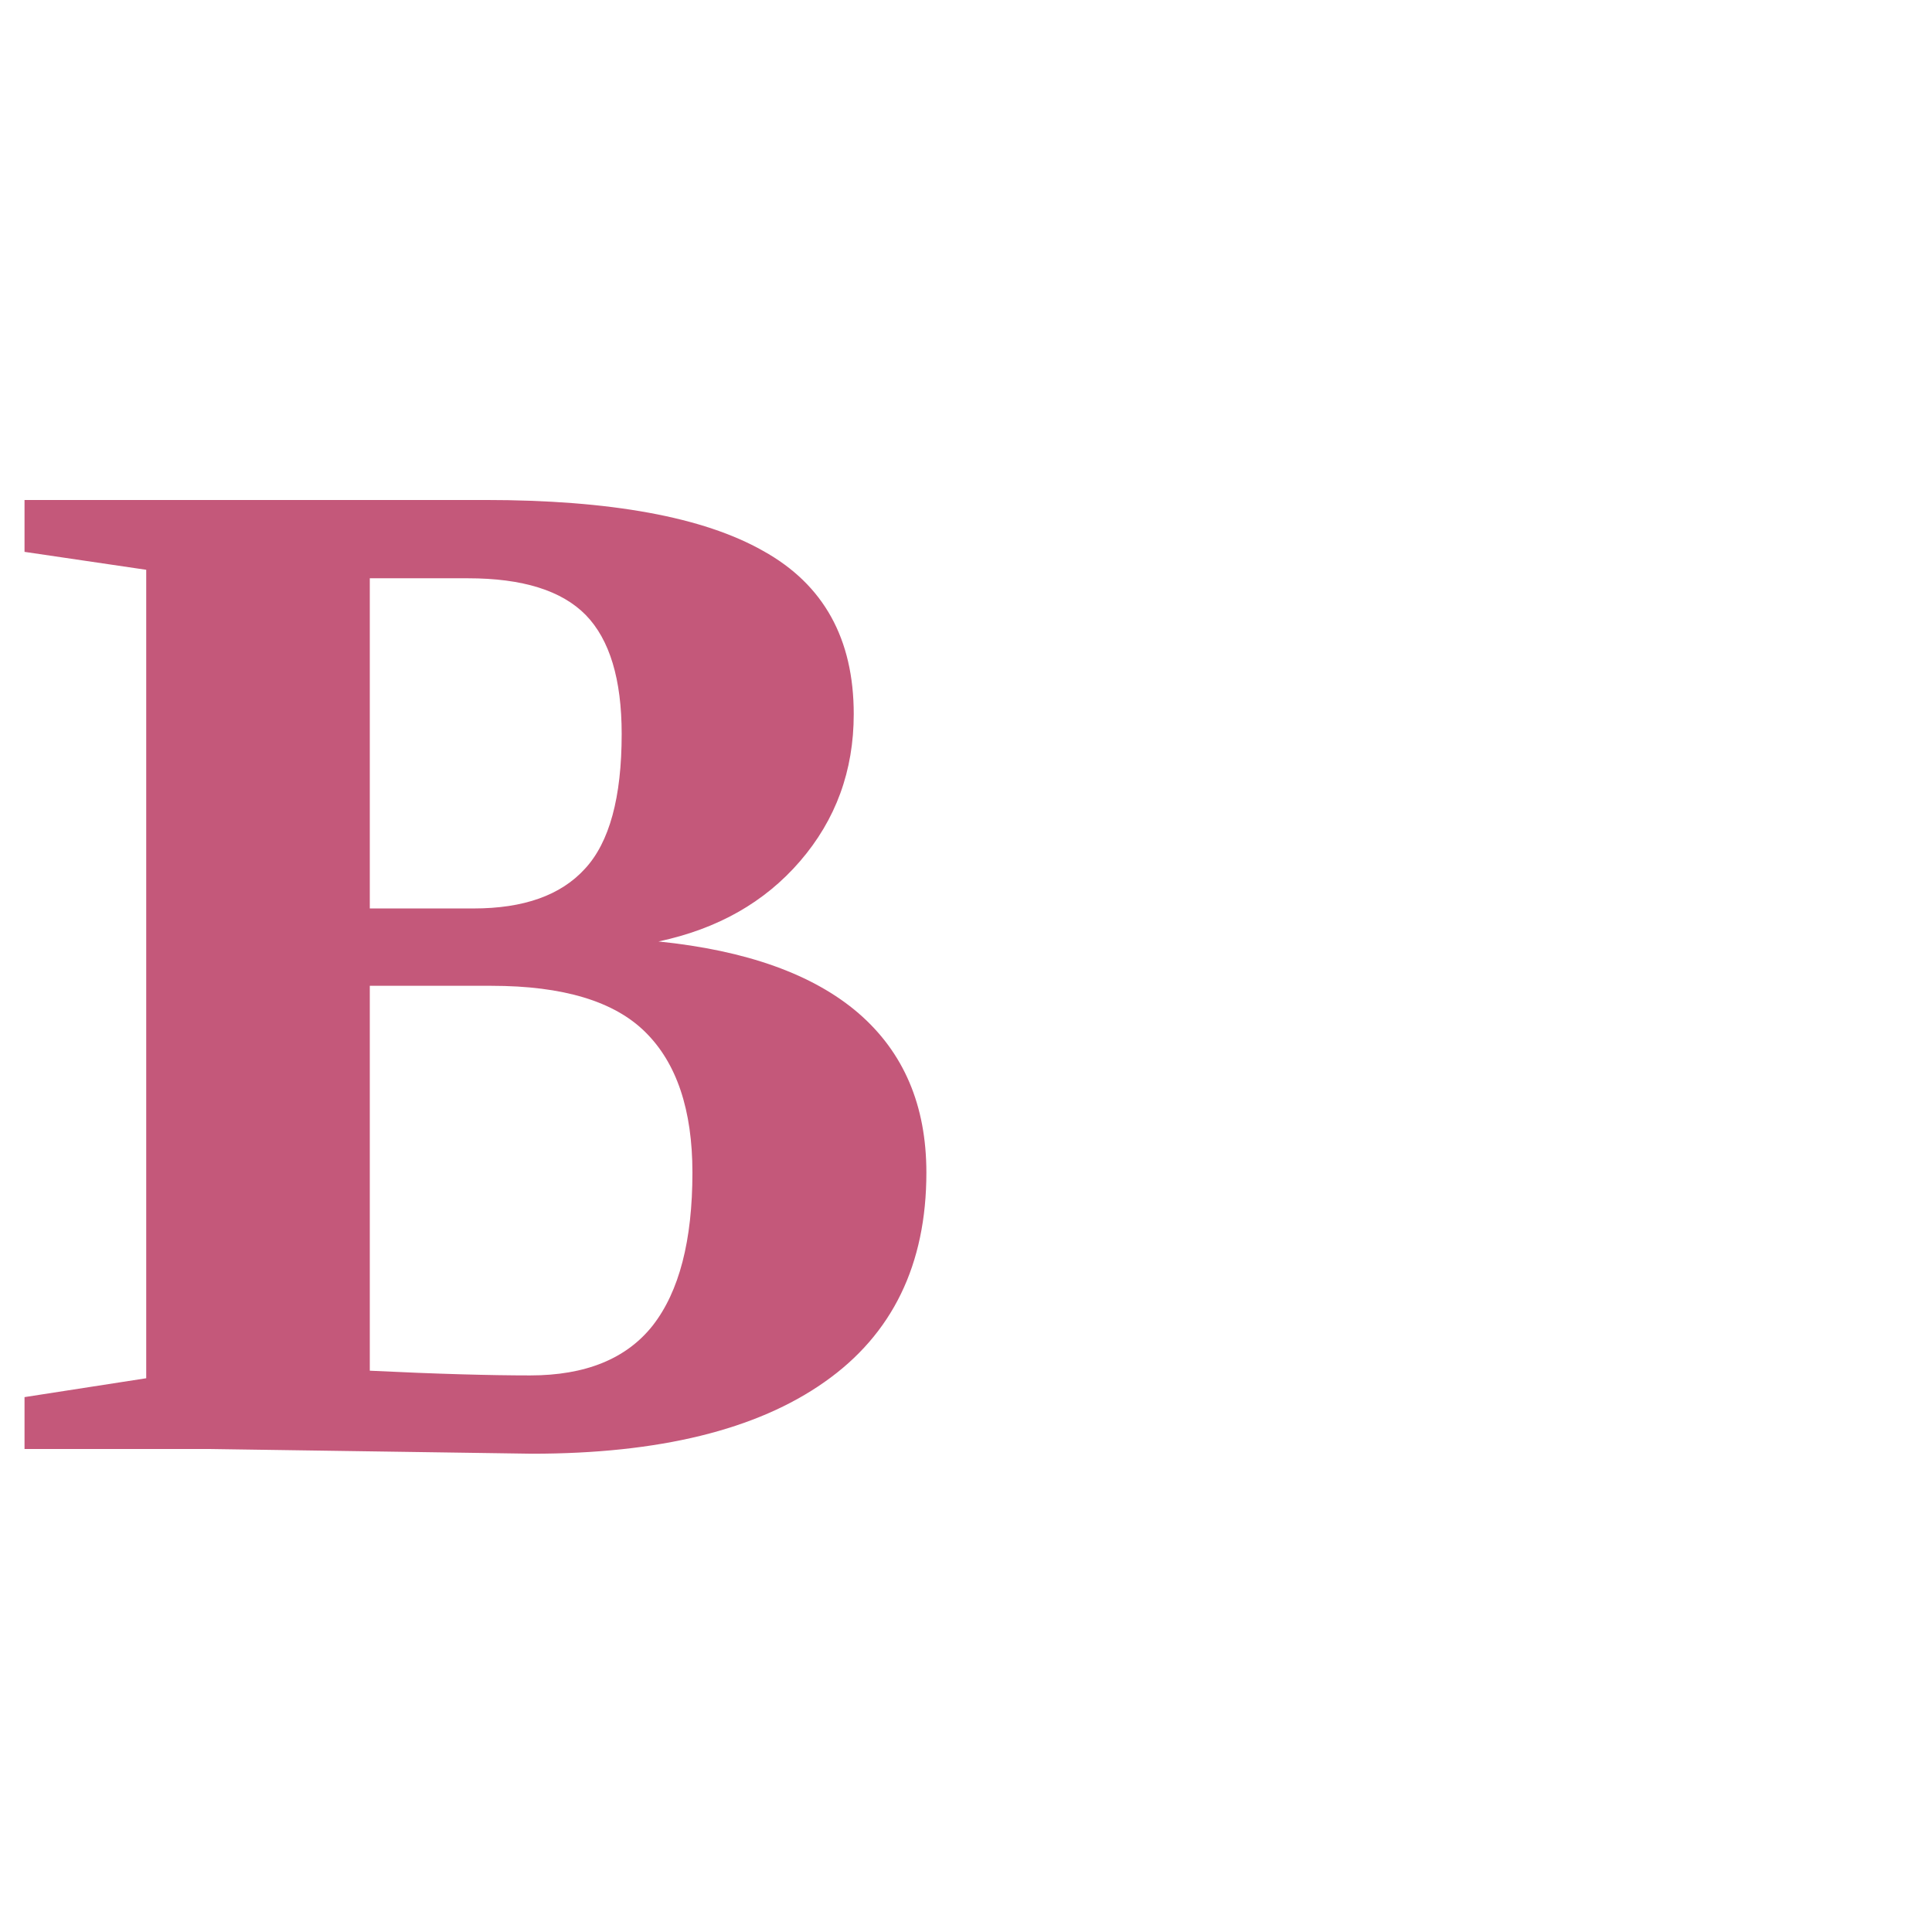
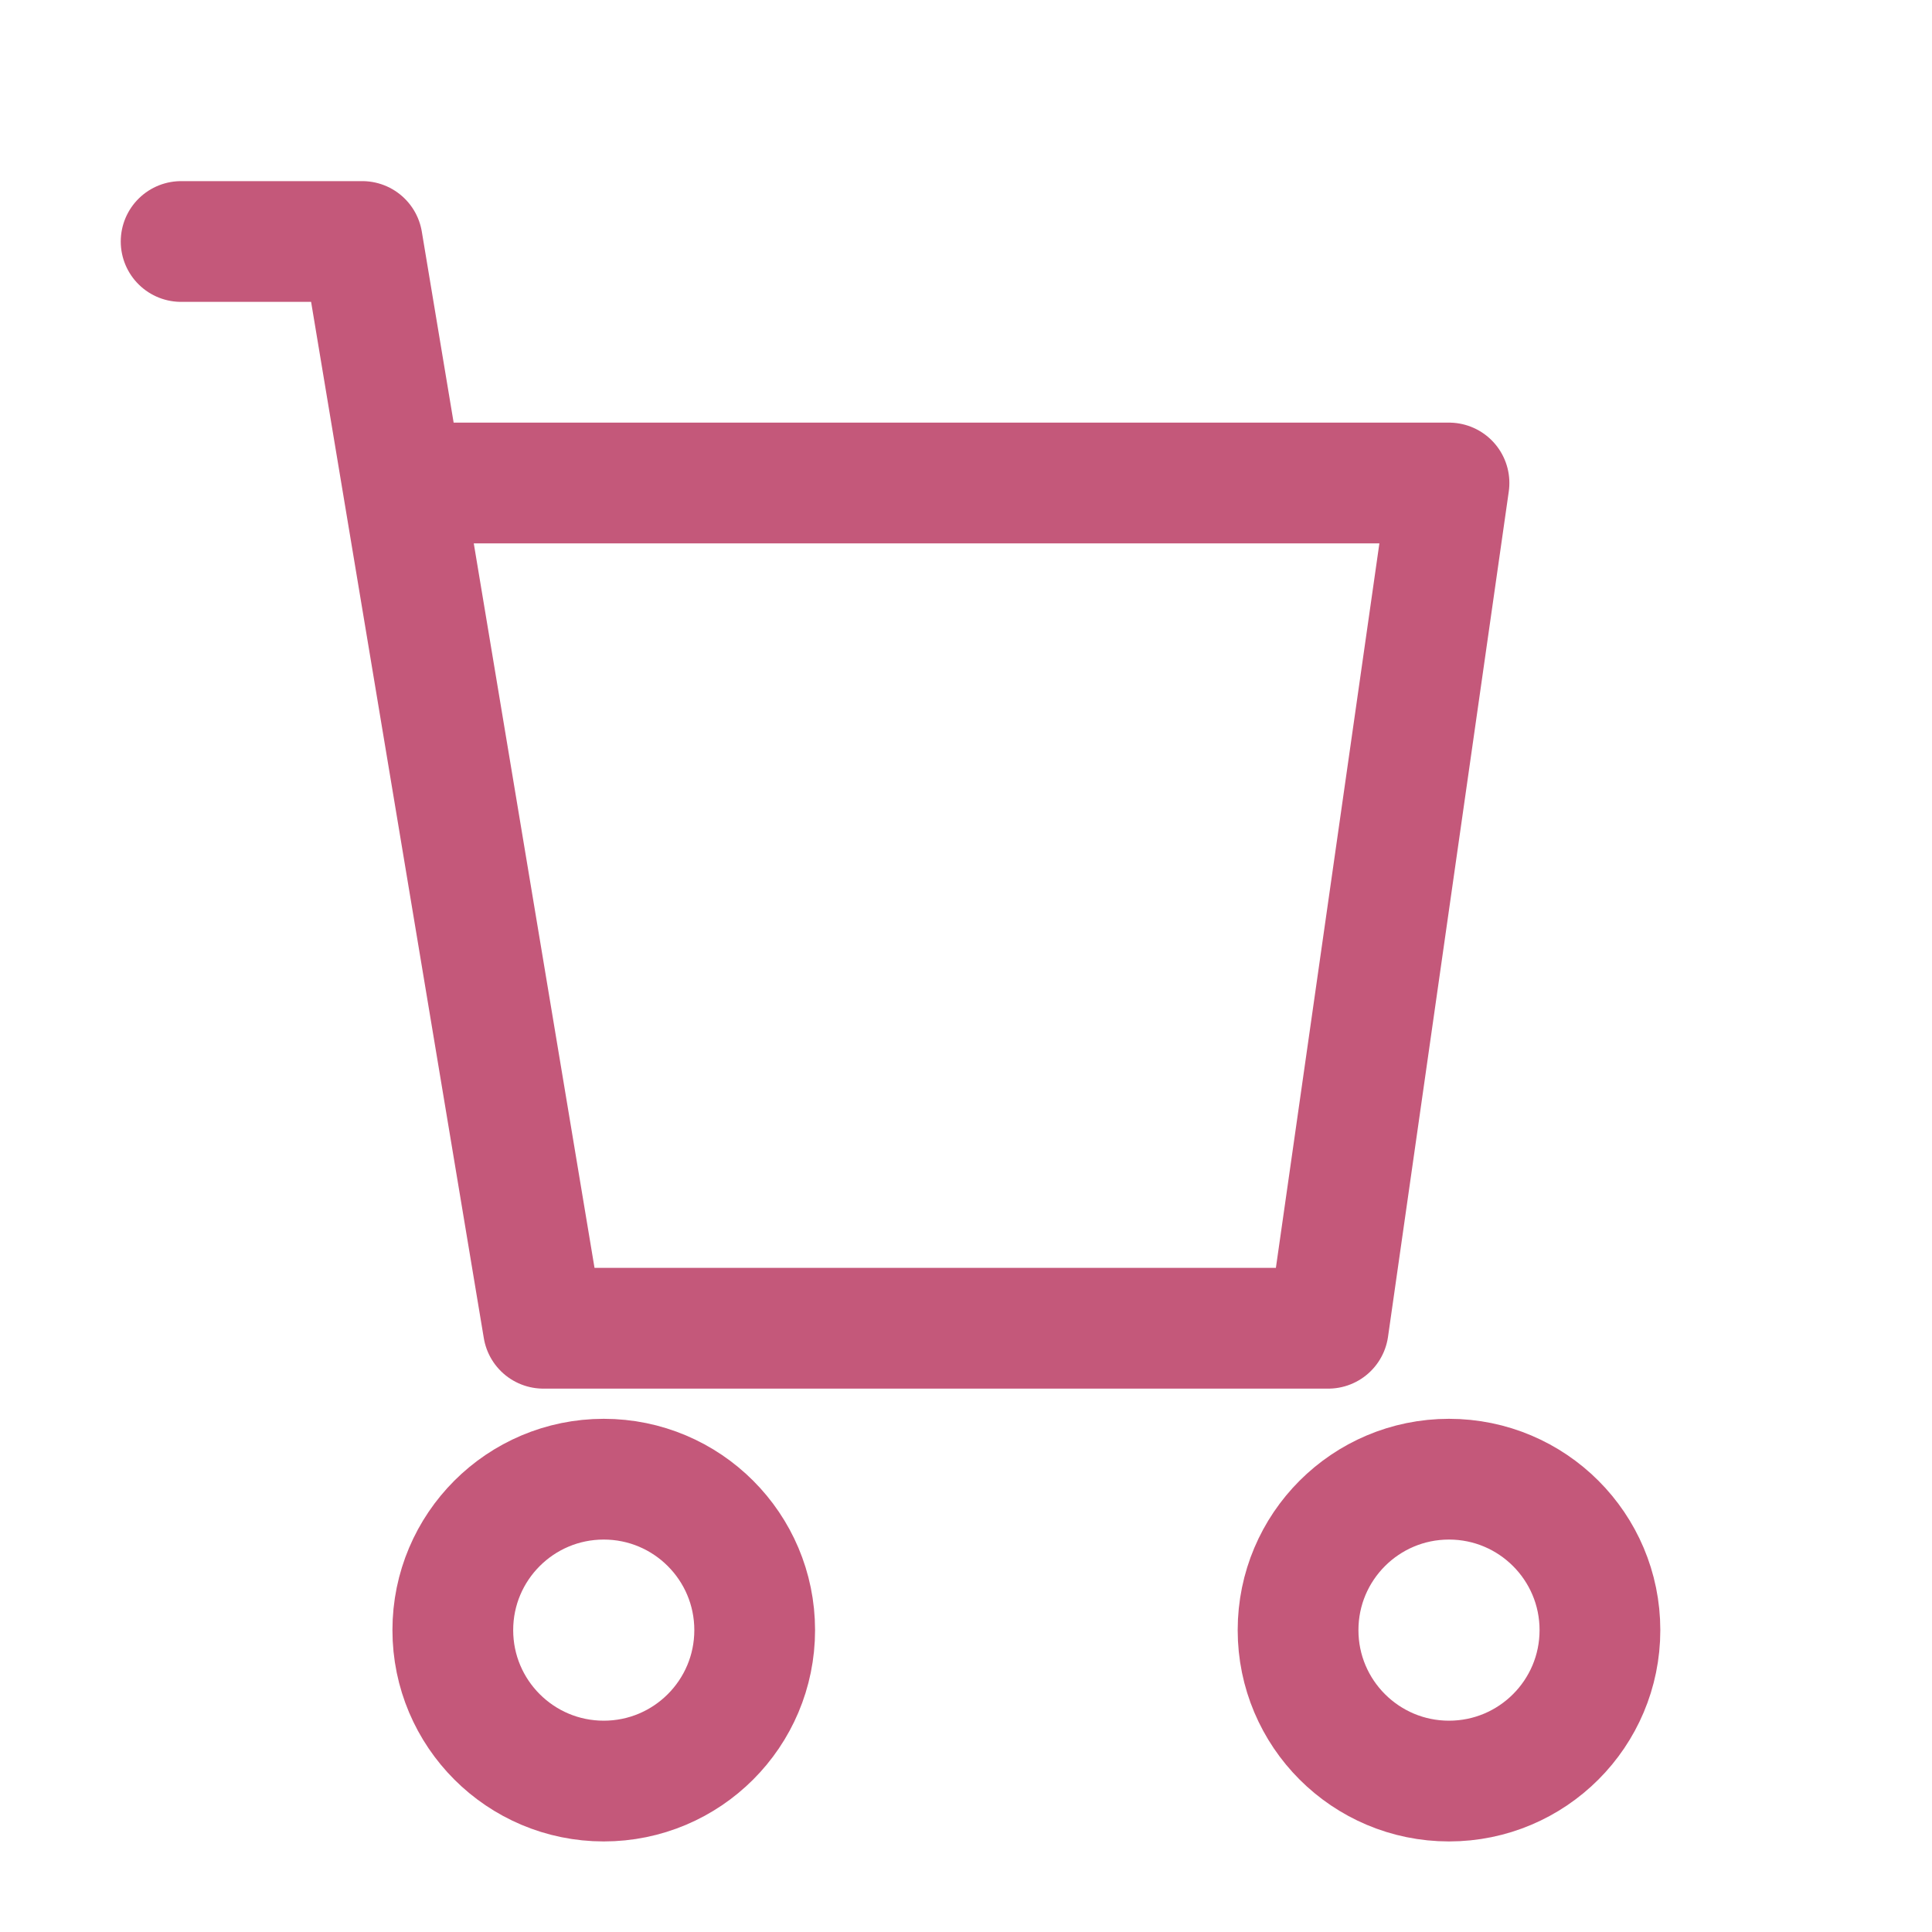
<svg xmlns="http://www.w3.org/2000/svg" width="32" height="32" viewBox="0 0 32 32">
-   <text x="0" y="24" font-family="Georgia, 'Times New Roman', serif" font-size="24" font-weight="700" fill="#c4587a">B</text>
+   <circle cx="10" cy="27" r="2.5" fill="none" stroke="#c4587a" stroke-width="2" />
+   <circle cx="24" cy="27" r="2.5" fill="none" stroke="#c4587a" stroke-width="2" />
+   <path d="M3 4 L6 4 L9 22 L22 22 L24 8 L7 8" fill="none" stroke="#c4587a" stroke-width="2" stroke-linecap="round" stroke-linejoin="round" />
</svg>
